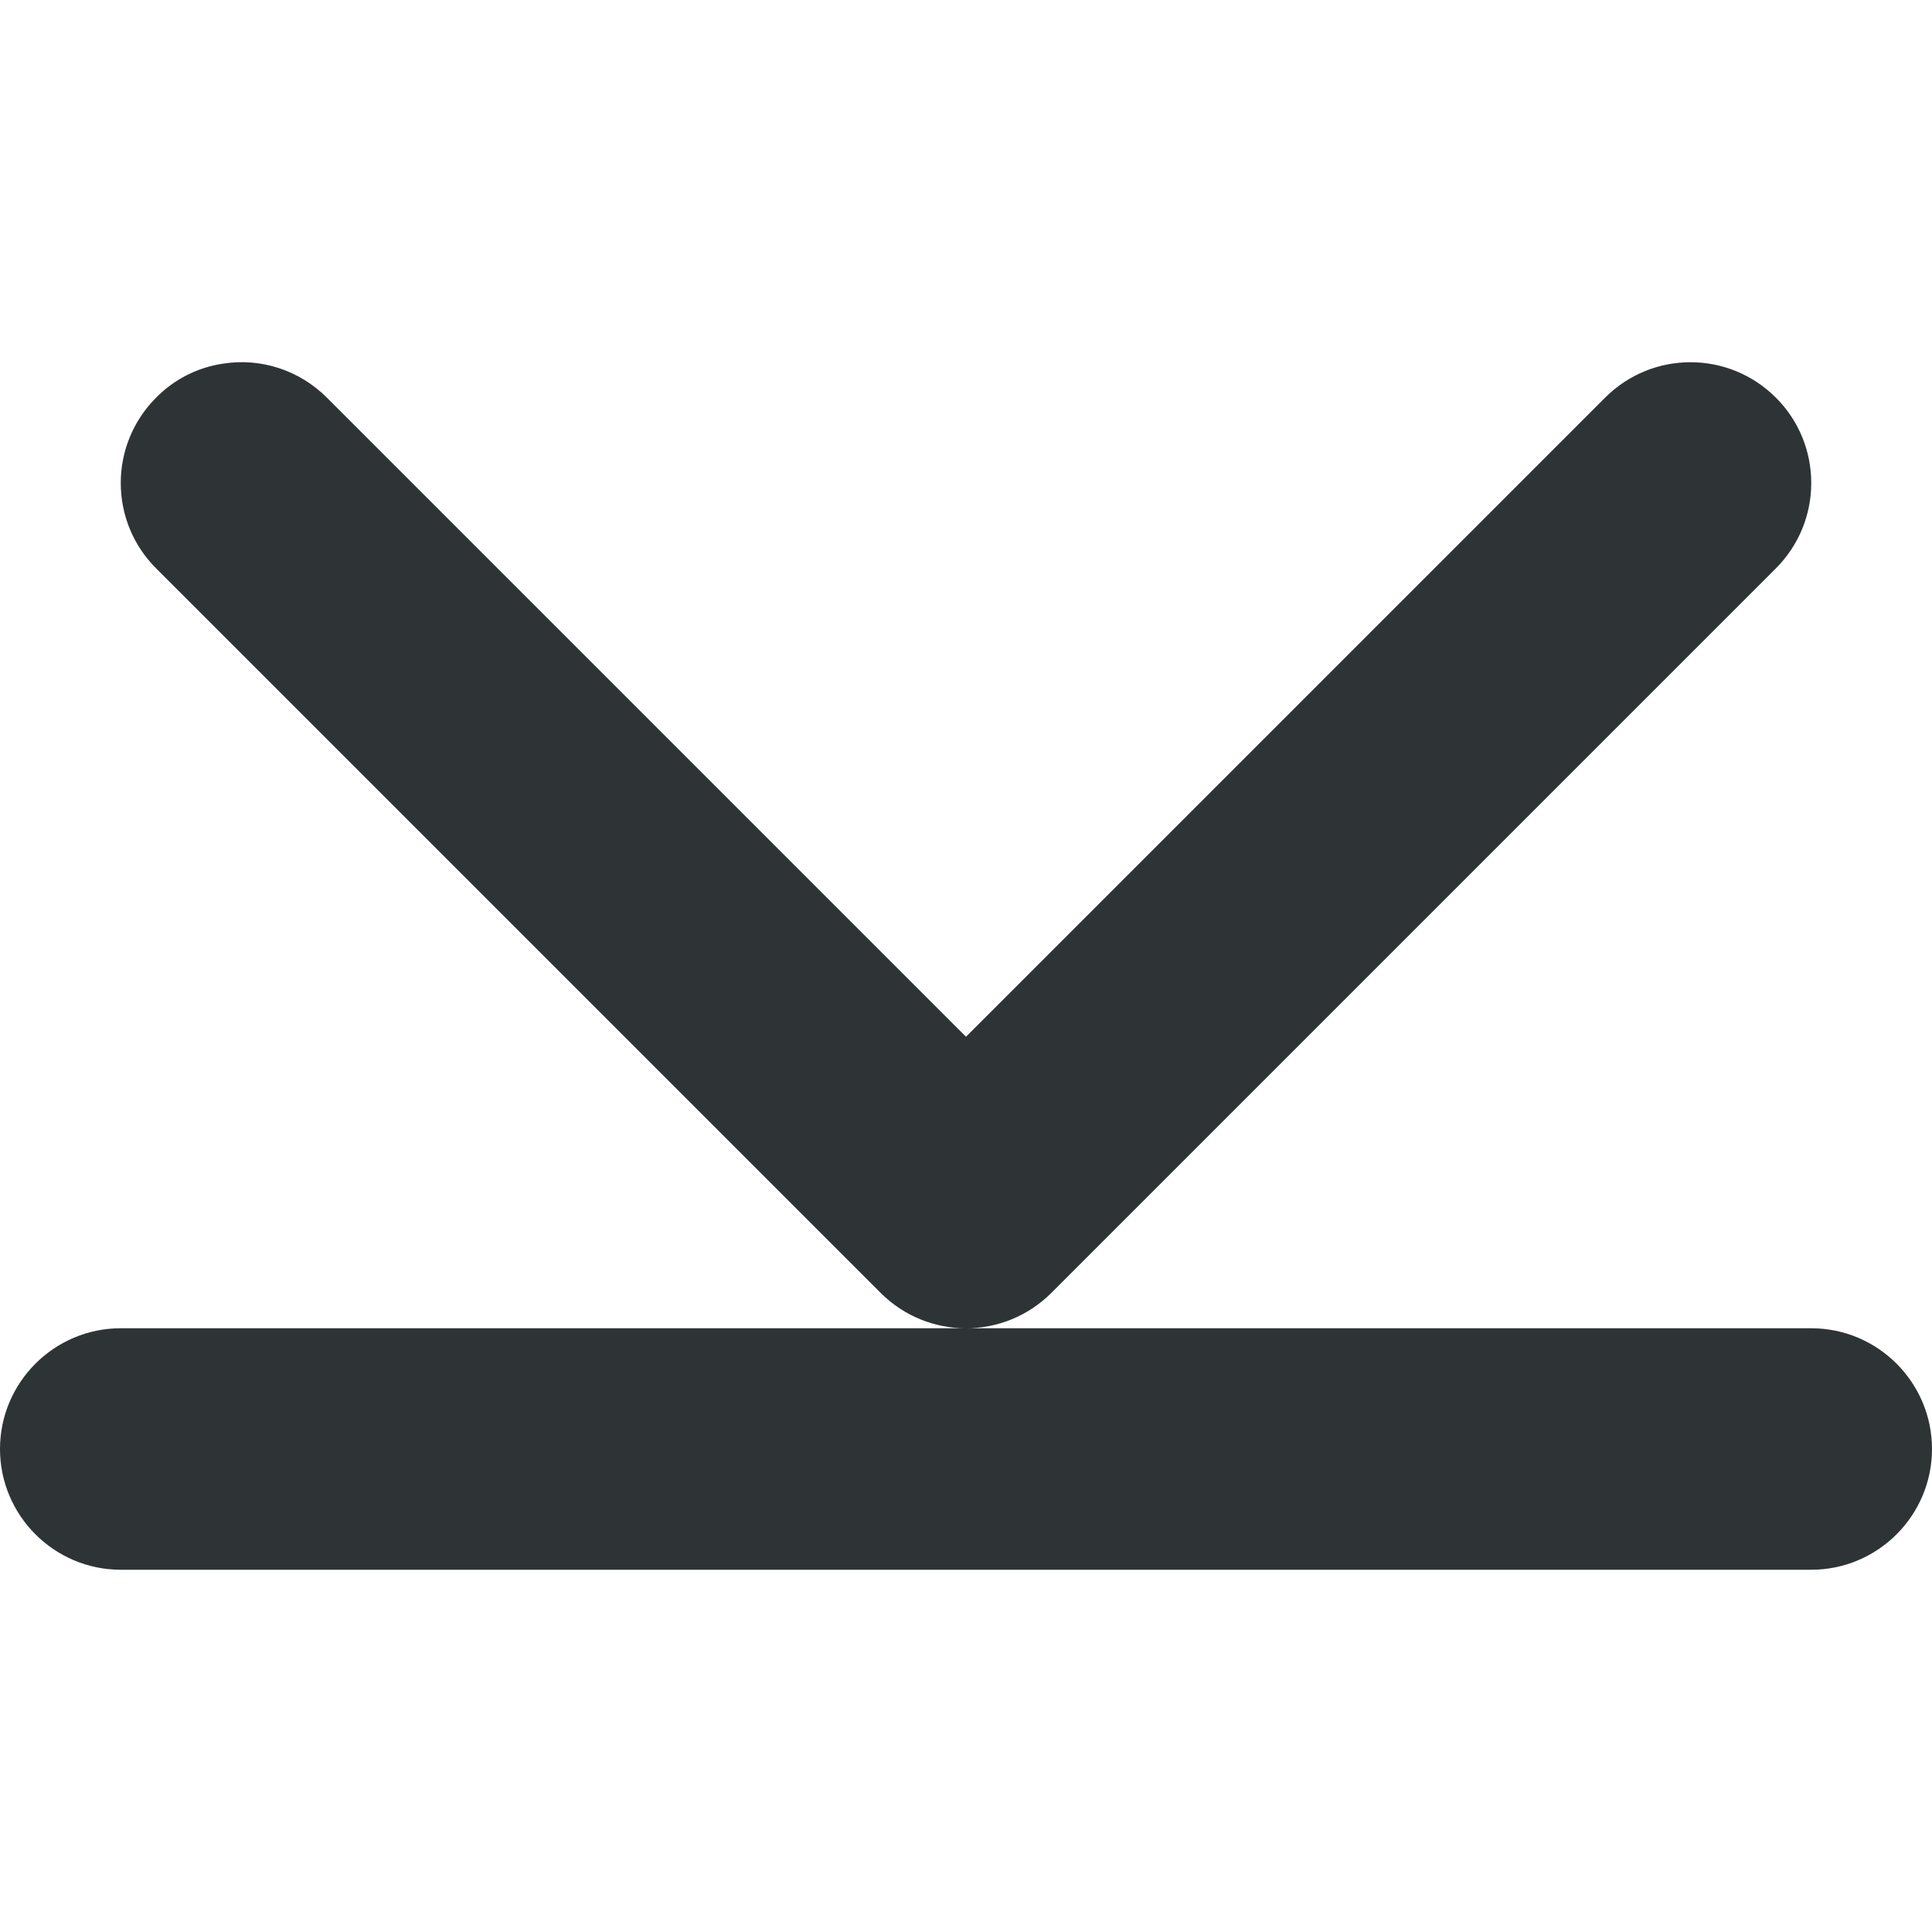
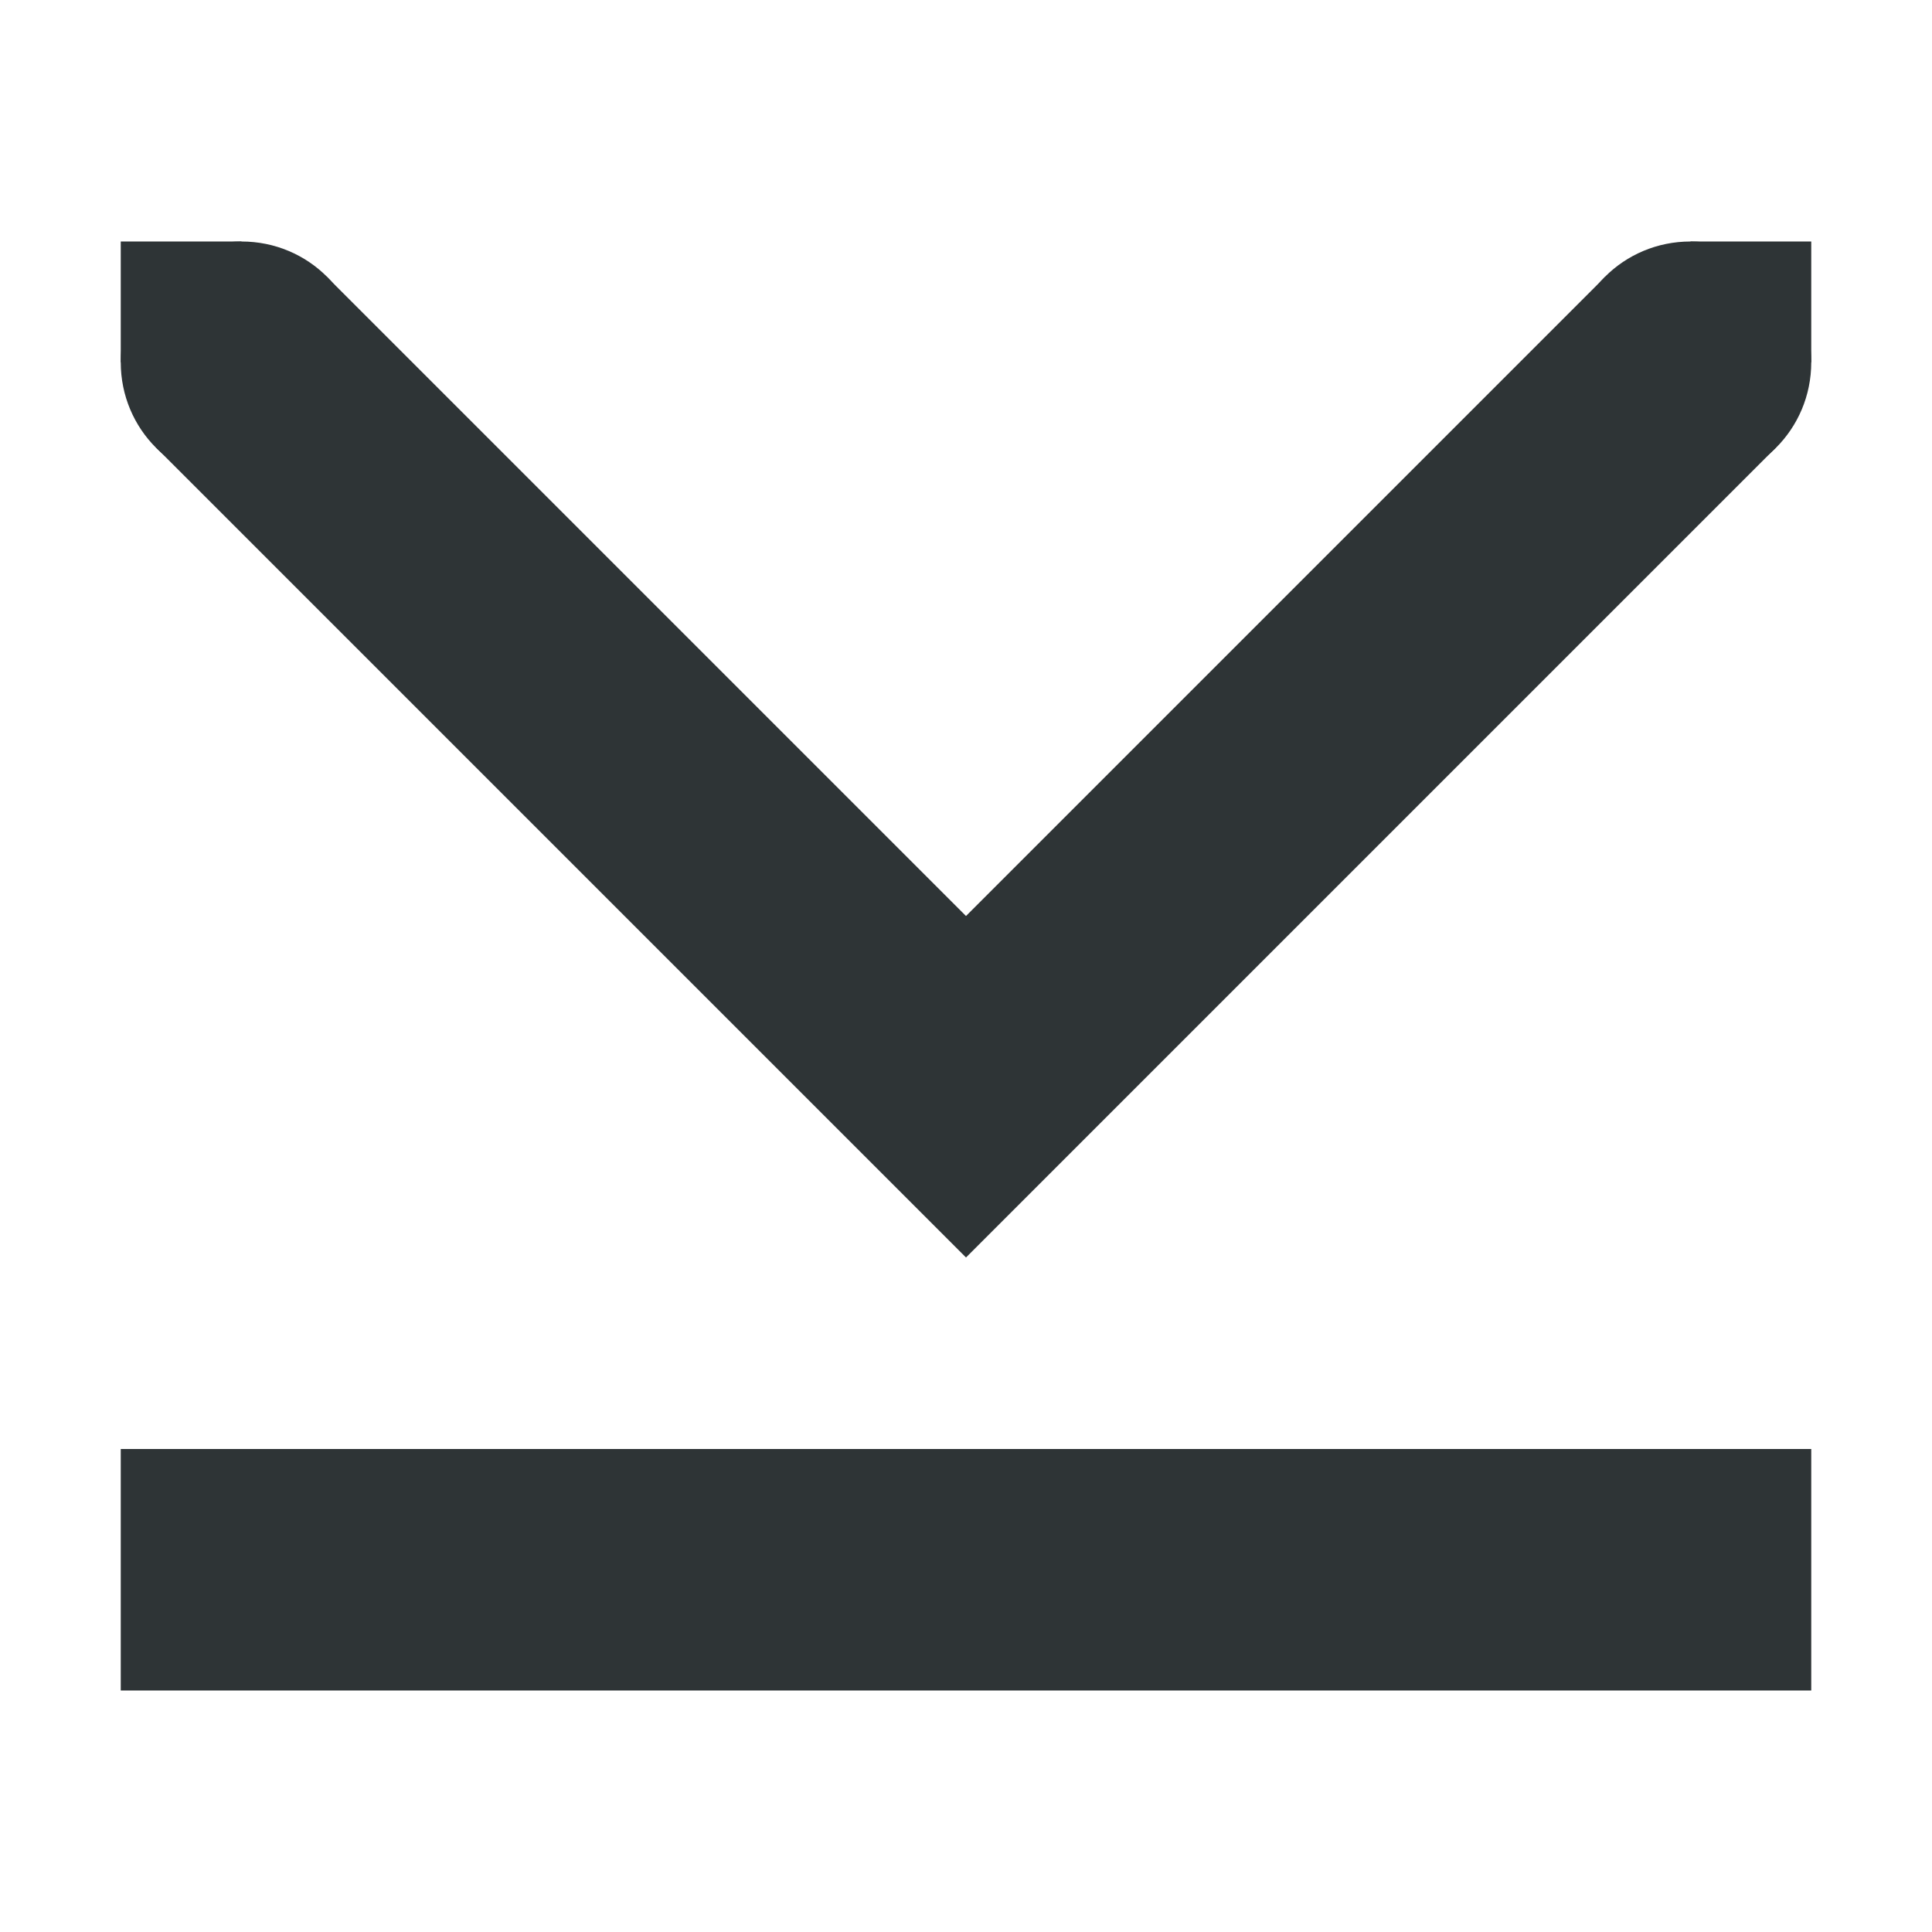
<svg xmlns="http://www.w3.org/2000/svg" height="16px" viewBox="0 0 16 16" width="16px">
-   <path d="m 1.844 3.012 c -0.207 0.031 -0.402 0.129 -0.551 0.281 c -0.188 0.188 -0.293 0.441 -0.293 0.707 s 0.105 0.52 0.293 0.707 l 6 6 c 0.391 0.391 1.023 0.391 1.414 0 l 6 -6 c 0.188 -0.188 0.293 -0.441 0.293 -0.707 s -0.105 -0.52 -0.293 -0.707 c -0.391 -0.391 -1.023 -0.391 -1.414 0 l -5.293 5.293 l -5.293 -5.293 c -0.227 -0.227 -0.547 -0.332 -0.863 -0.281 z m -0.844 7.988 c -0.551 0 -1 0.449 -1 1 s 0.449 1 1 1 h 14 c 0.551 0 1 -0.449 1 -1 s -0.449 -1 -1 -1 z m 0 0" fill="#2e3436" />
+   <g fill="#2e3436">
+     <path d="m 2.707 2.293 l -1.414 1.414 l 6.707 6.707 l 6.707 -6.707 l -1.414 -1.414 l -5.293 5.293 z m 0 0" />
+     <path d="m 15 3 v -1 h -1 v 1 z m 0 0" />
+     <path d="m 2 3 v -1 h -1 v 1 z m 0 0" />
+     <path d="m 3 3 c 0 -0.555 -0.445 -1 -1 -1 s -1 0.445 -1 1 s 0.445 1 1 1 s 1 -0.445 1 -1 z m 0 0" />
+     <path d="m 15 3 c 0 -0.555 -0.445 -1 -1 -1 s -1 0.445 -1 1 s 0.445 1 1 1 s 1 -0.445 1 -1 z m 0 0" />
+     <path d="m 1 14 v -2 h 14 v 2 z m 0 0" />
+   </g>
</svg>
